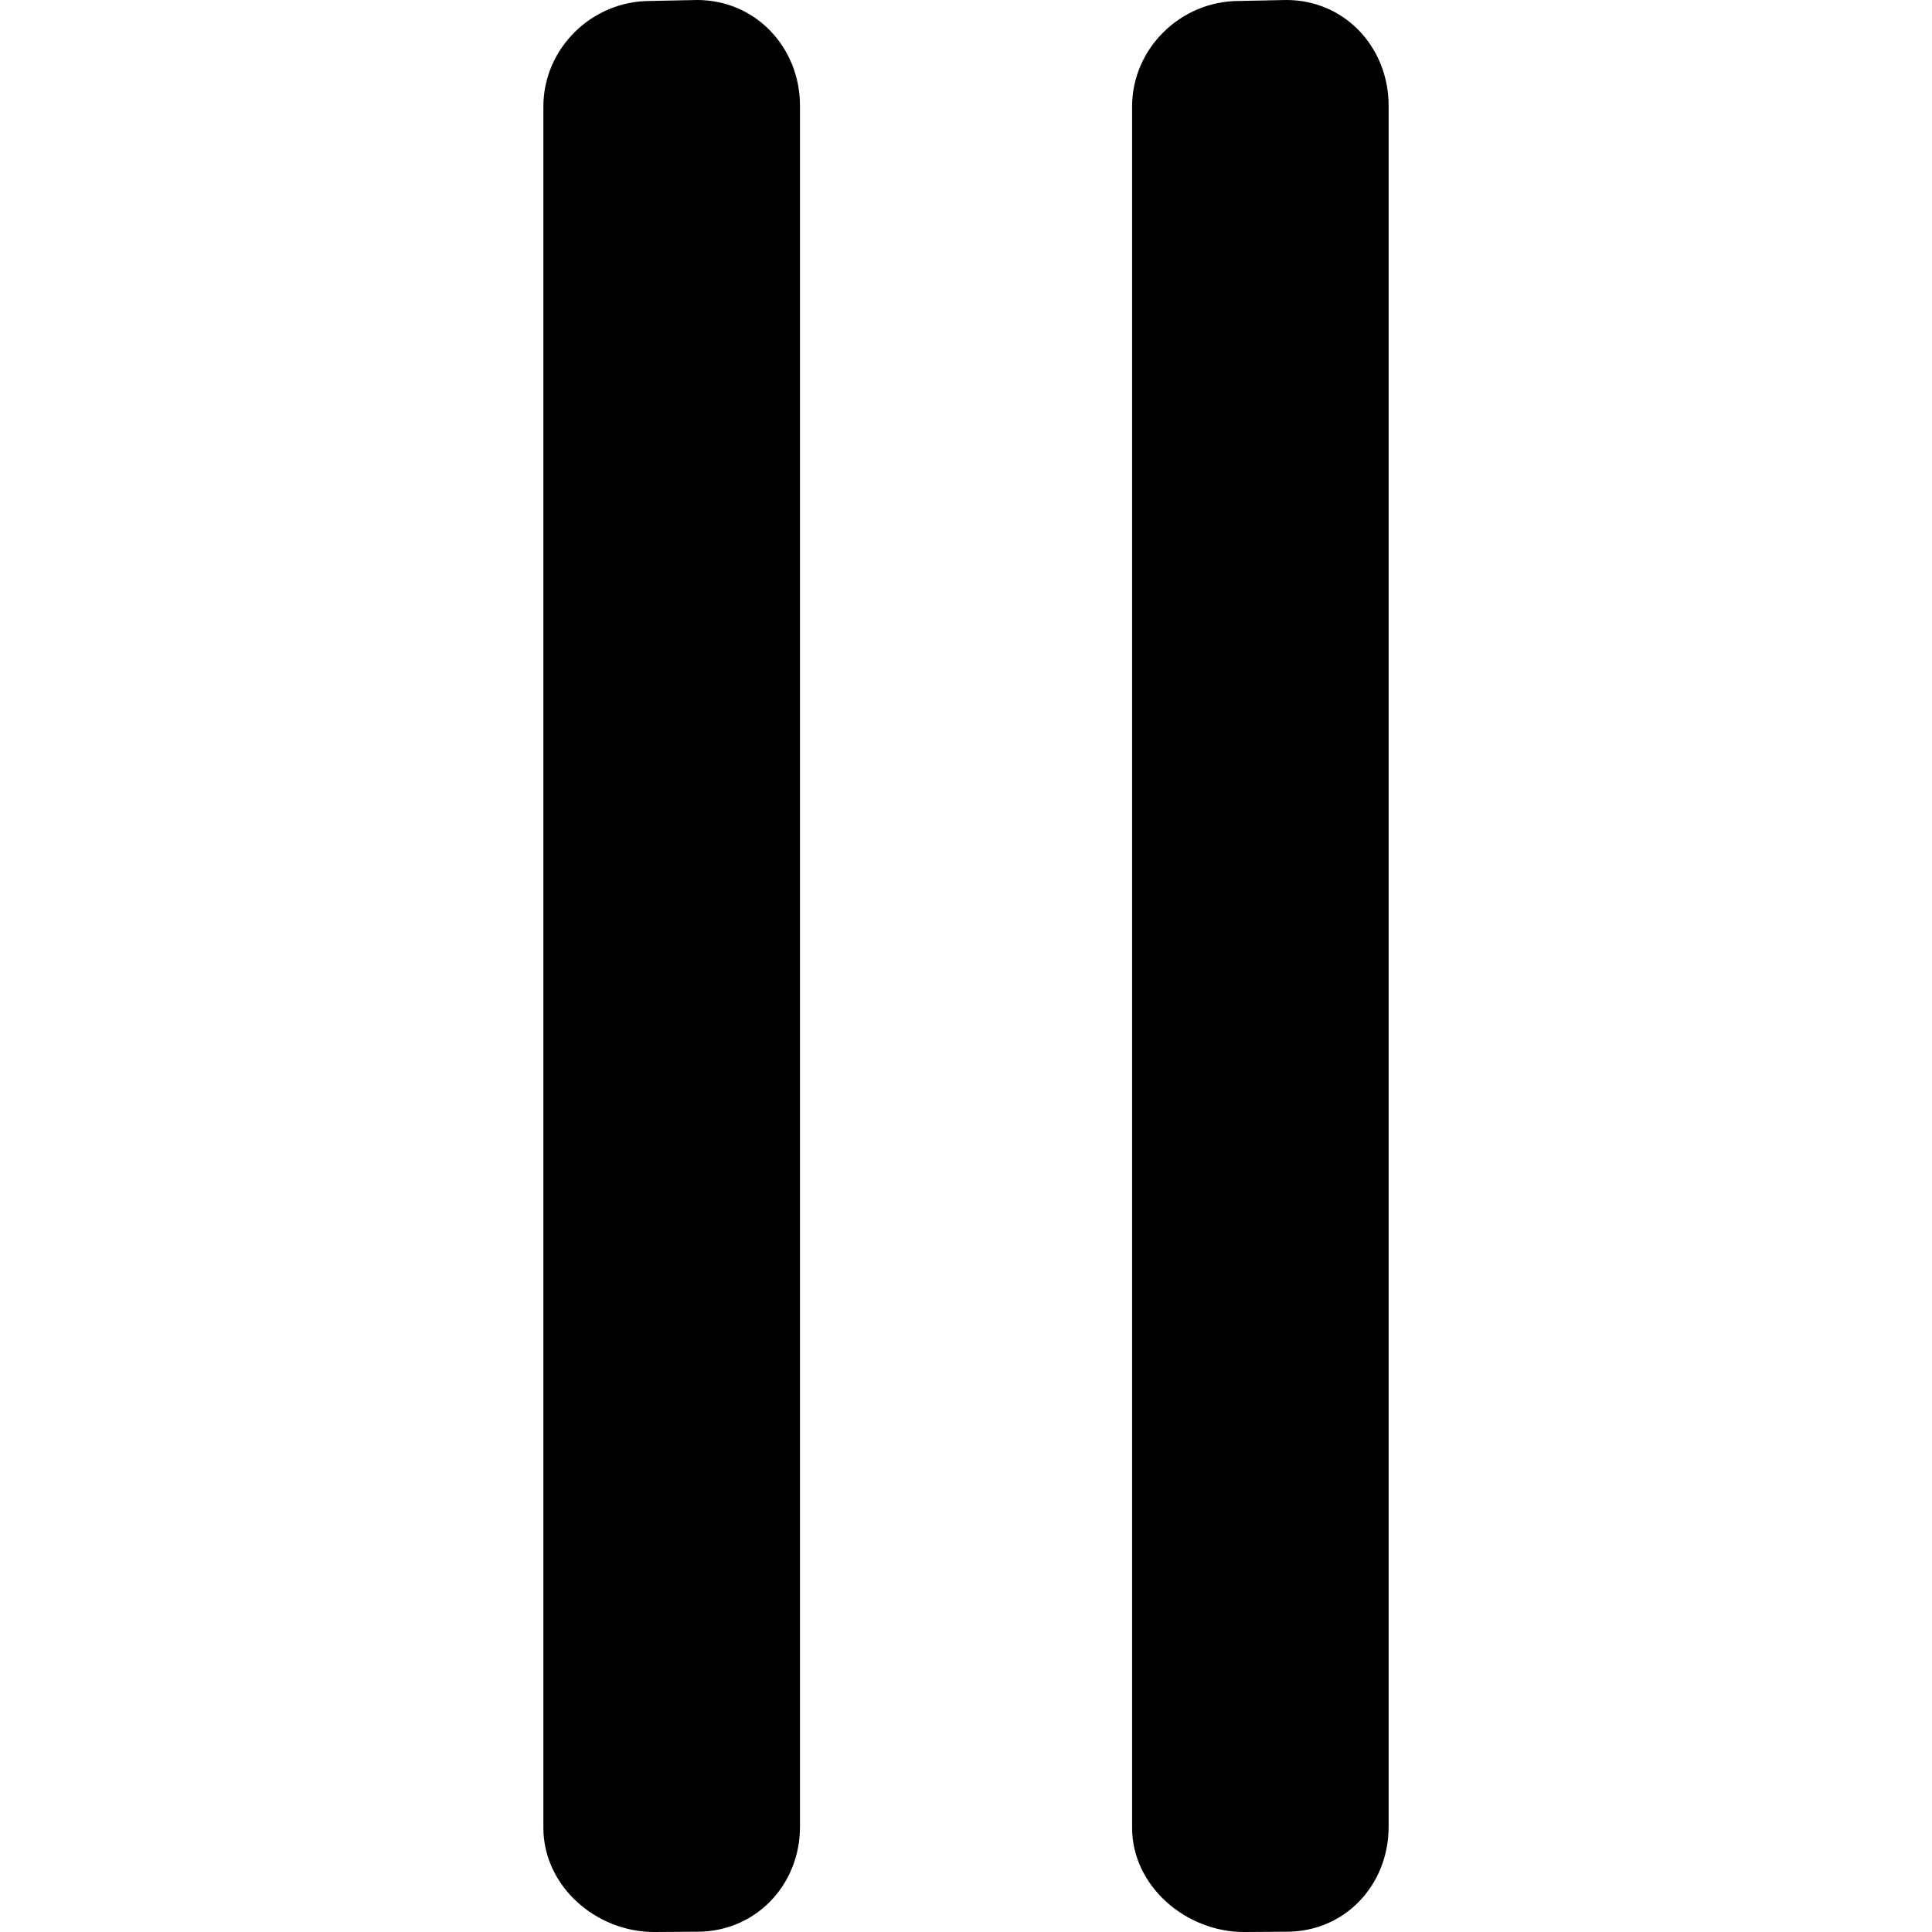
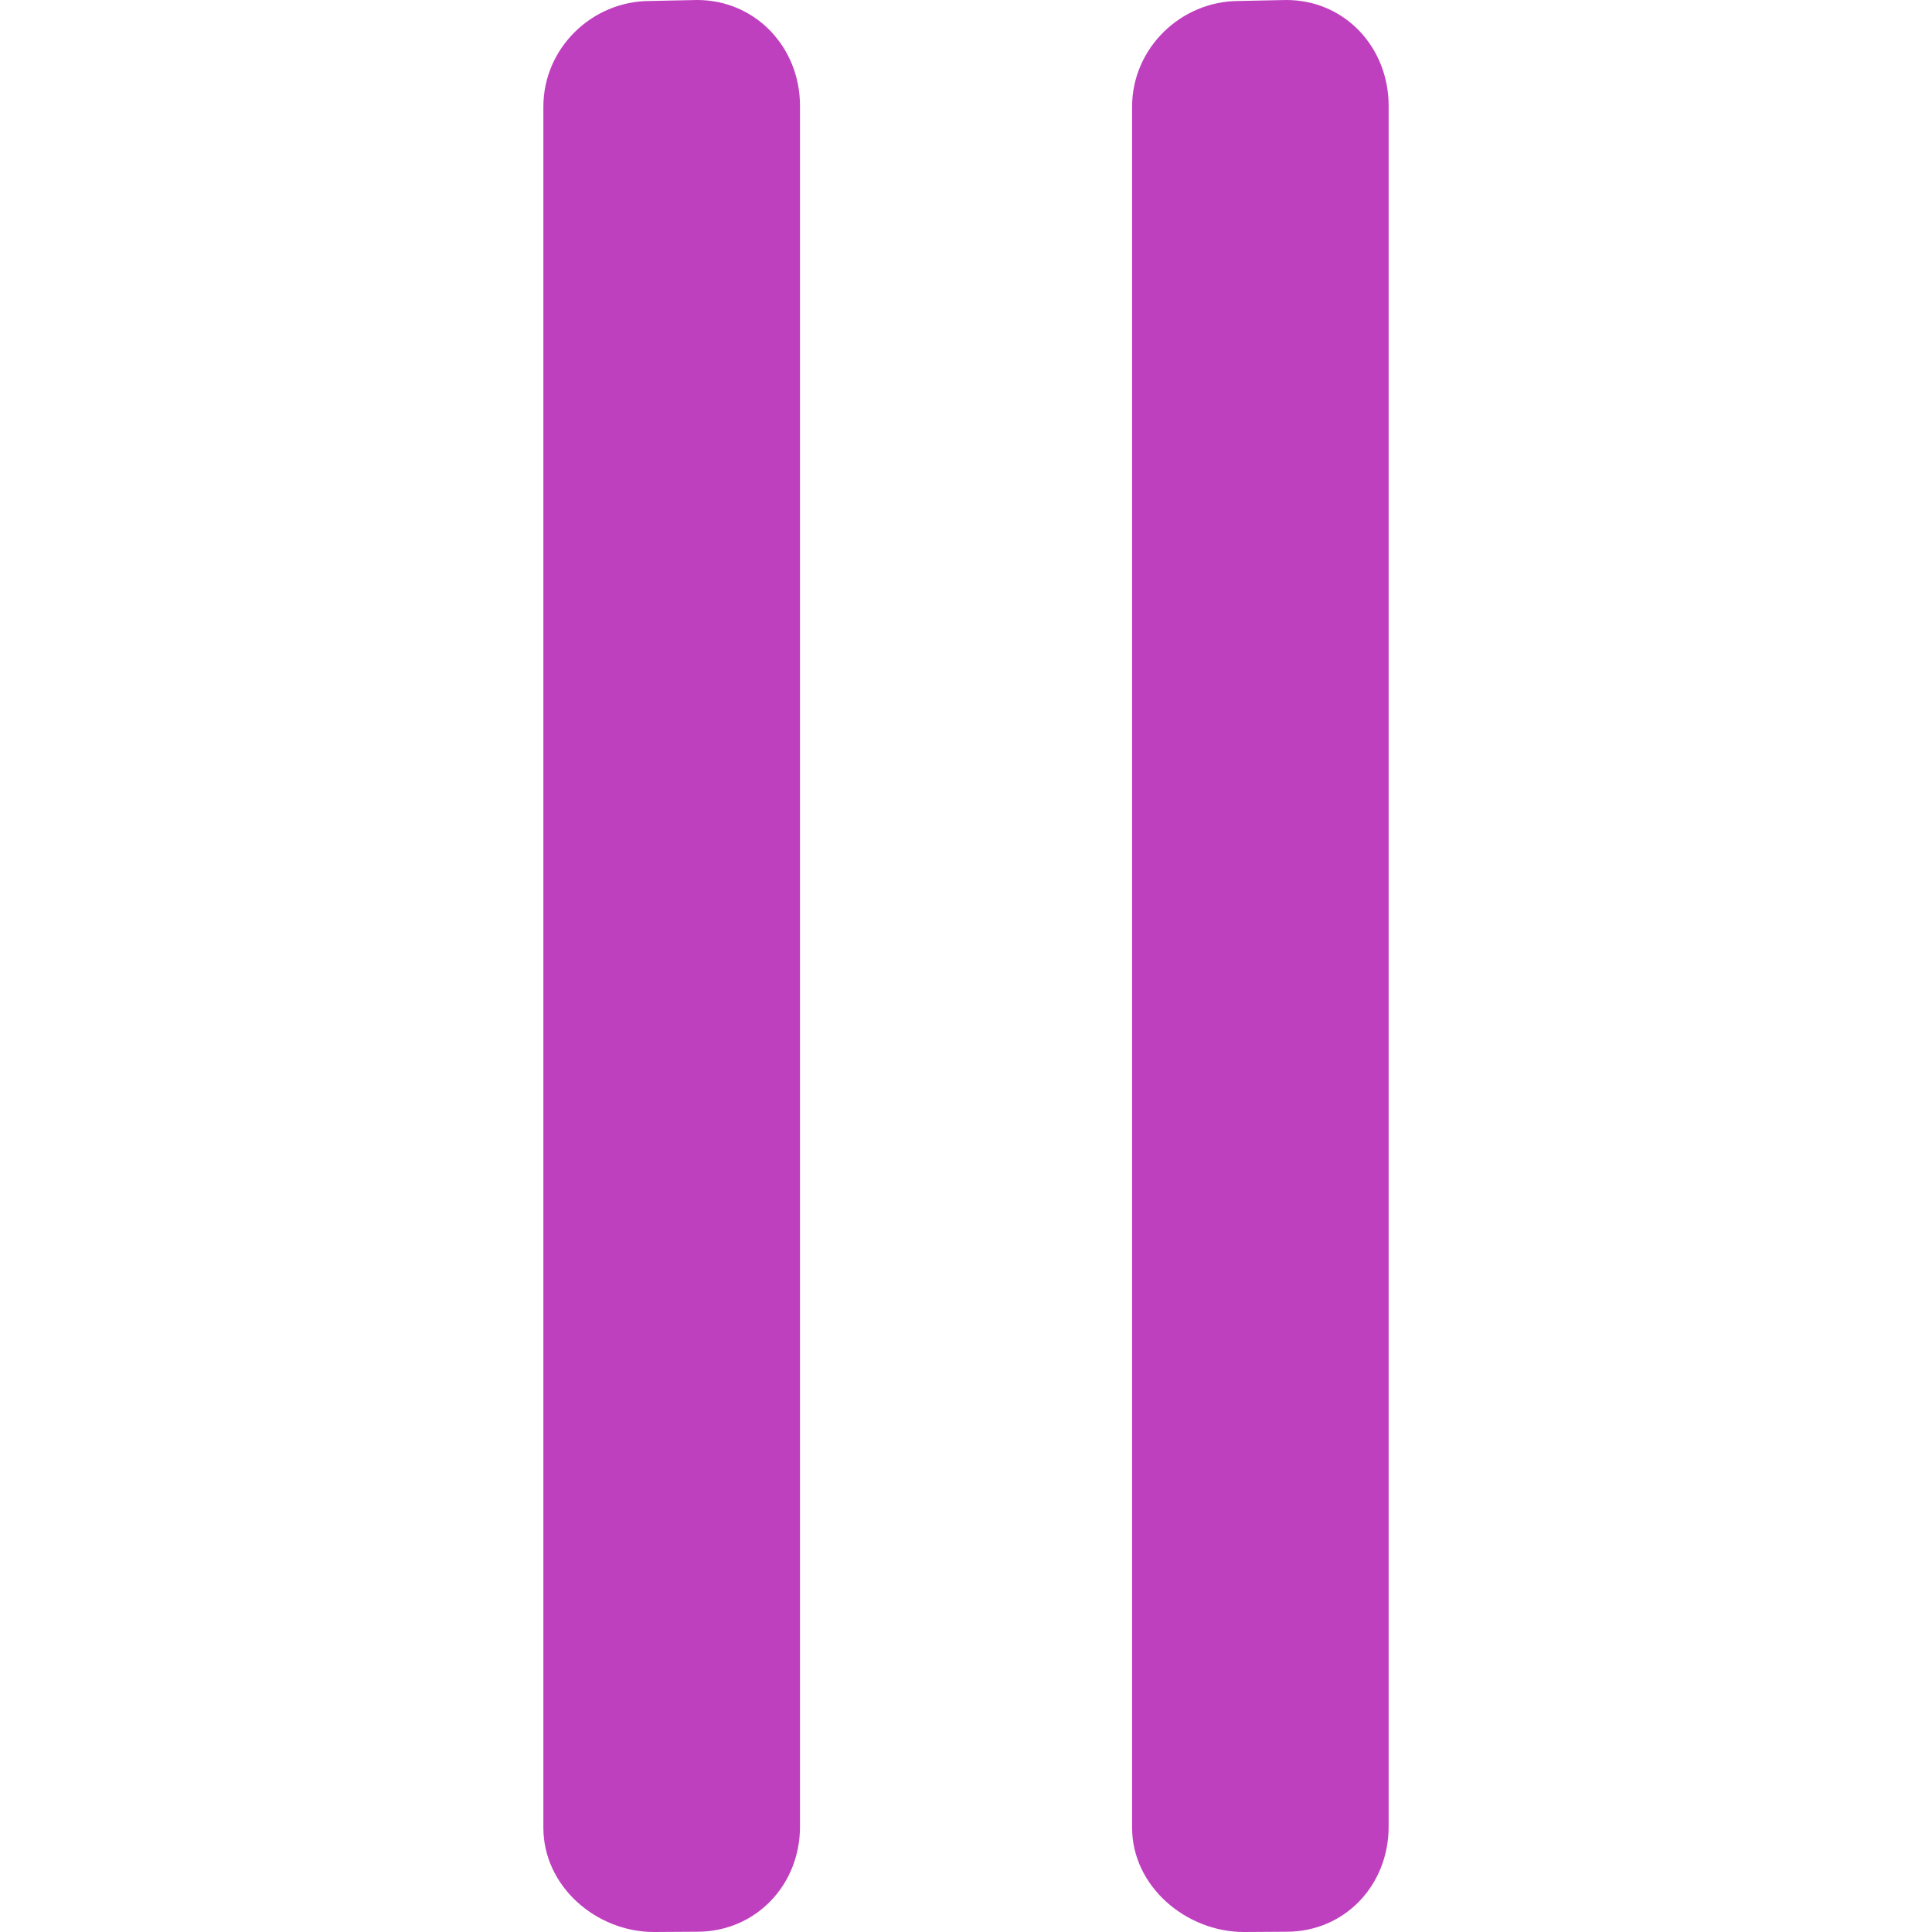
- <svg xmlns="http://www.w3.org/2000/svg" version="1.1" id="Layer_1" x="0px" y="0px" viewBox="0 0 493.528 493.528" style="enable-background:new 0 0 493.528 493.528;" xml:space="preserve">
+ <svg xmlns="http://www.w3.org/2000/svg" version="1.1" id="Layer_1" x="0px" y="0px" viewBox="0 0 493.528 493.528" style="enable-background:new 0 0 493.528 493.528; fill:rgb(191, 64, 191);" xml:space="preserve">
  <g>
    <g>
      <path d="M178.064,0L166.04,0.248c-14.876,0-27.236,12.112-27.236,26.992v439.664c0,14.876,13.396,26.624,28.272,26.624h0.084    l10.976-0.072c14.892,0,26.22-11.92,26.22-26.808V26.996C204.352,12.116,193.028,0,178.064,0z" />
    </g>
  </g>
  <g>
    <g>
      <path d="M328.584,0l-12.092,0.248c-14.88,0-27.3,12.112-27.3,26.992v439.664c0,14.876,13.708,26.624,28.58,26.624h0.084    l10.816-0.072c14.88,0,26.052-11.92,26.052-26.808V26.996C354.72,12.116,343.548,0,328.584,0z" />
    </g>
  </g>
  <g>
</g>
  <g>
</g>
  <g>
</g>
  <g>
</g>
  <g>
</g>
  <g>
</g>
  <g>
</g>
  <g>
</g>
  <g>
</g>
  <g>
</g>
  <g>
</g>
  <g>
</g>
  <g>
</g>
  <g>
</g>
  <g>
</g>
</svg>
